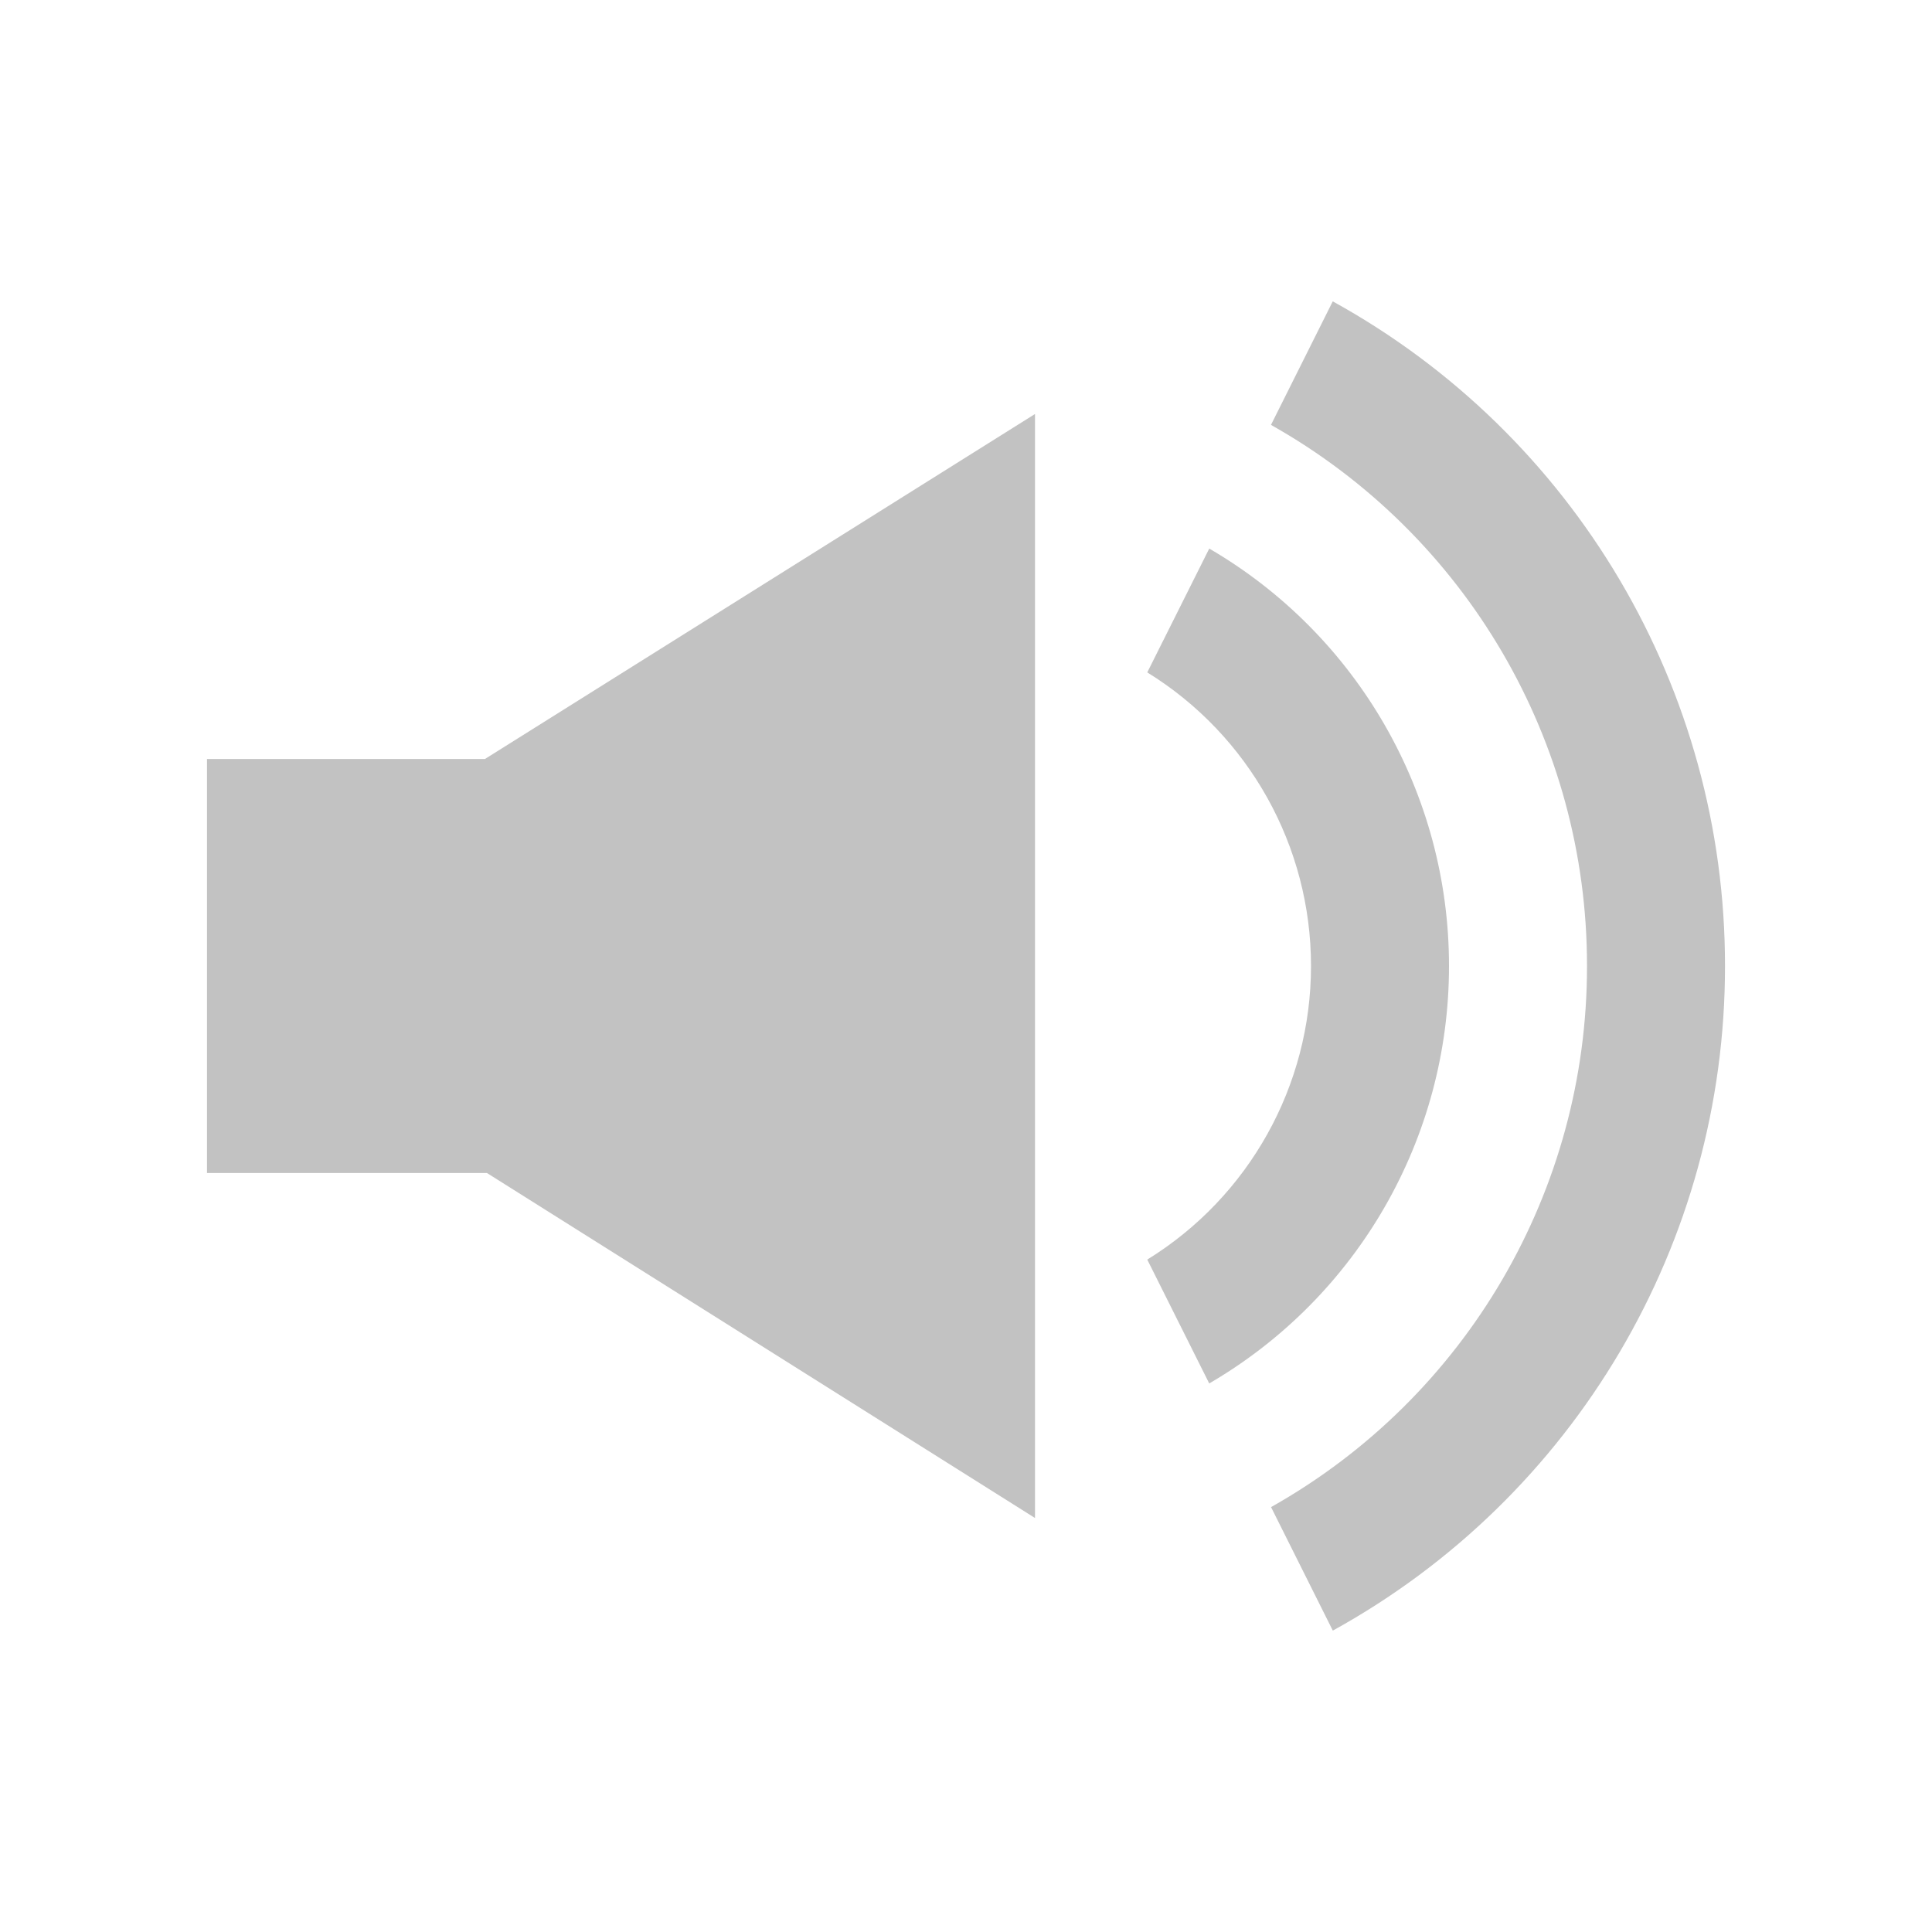
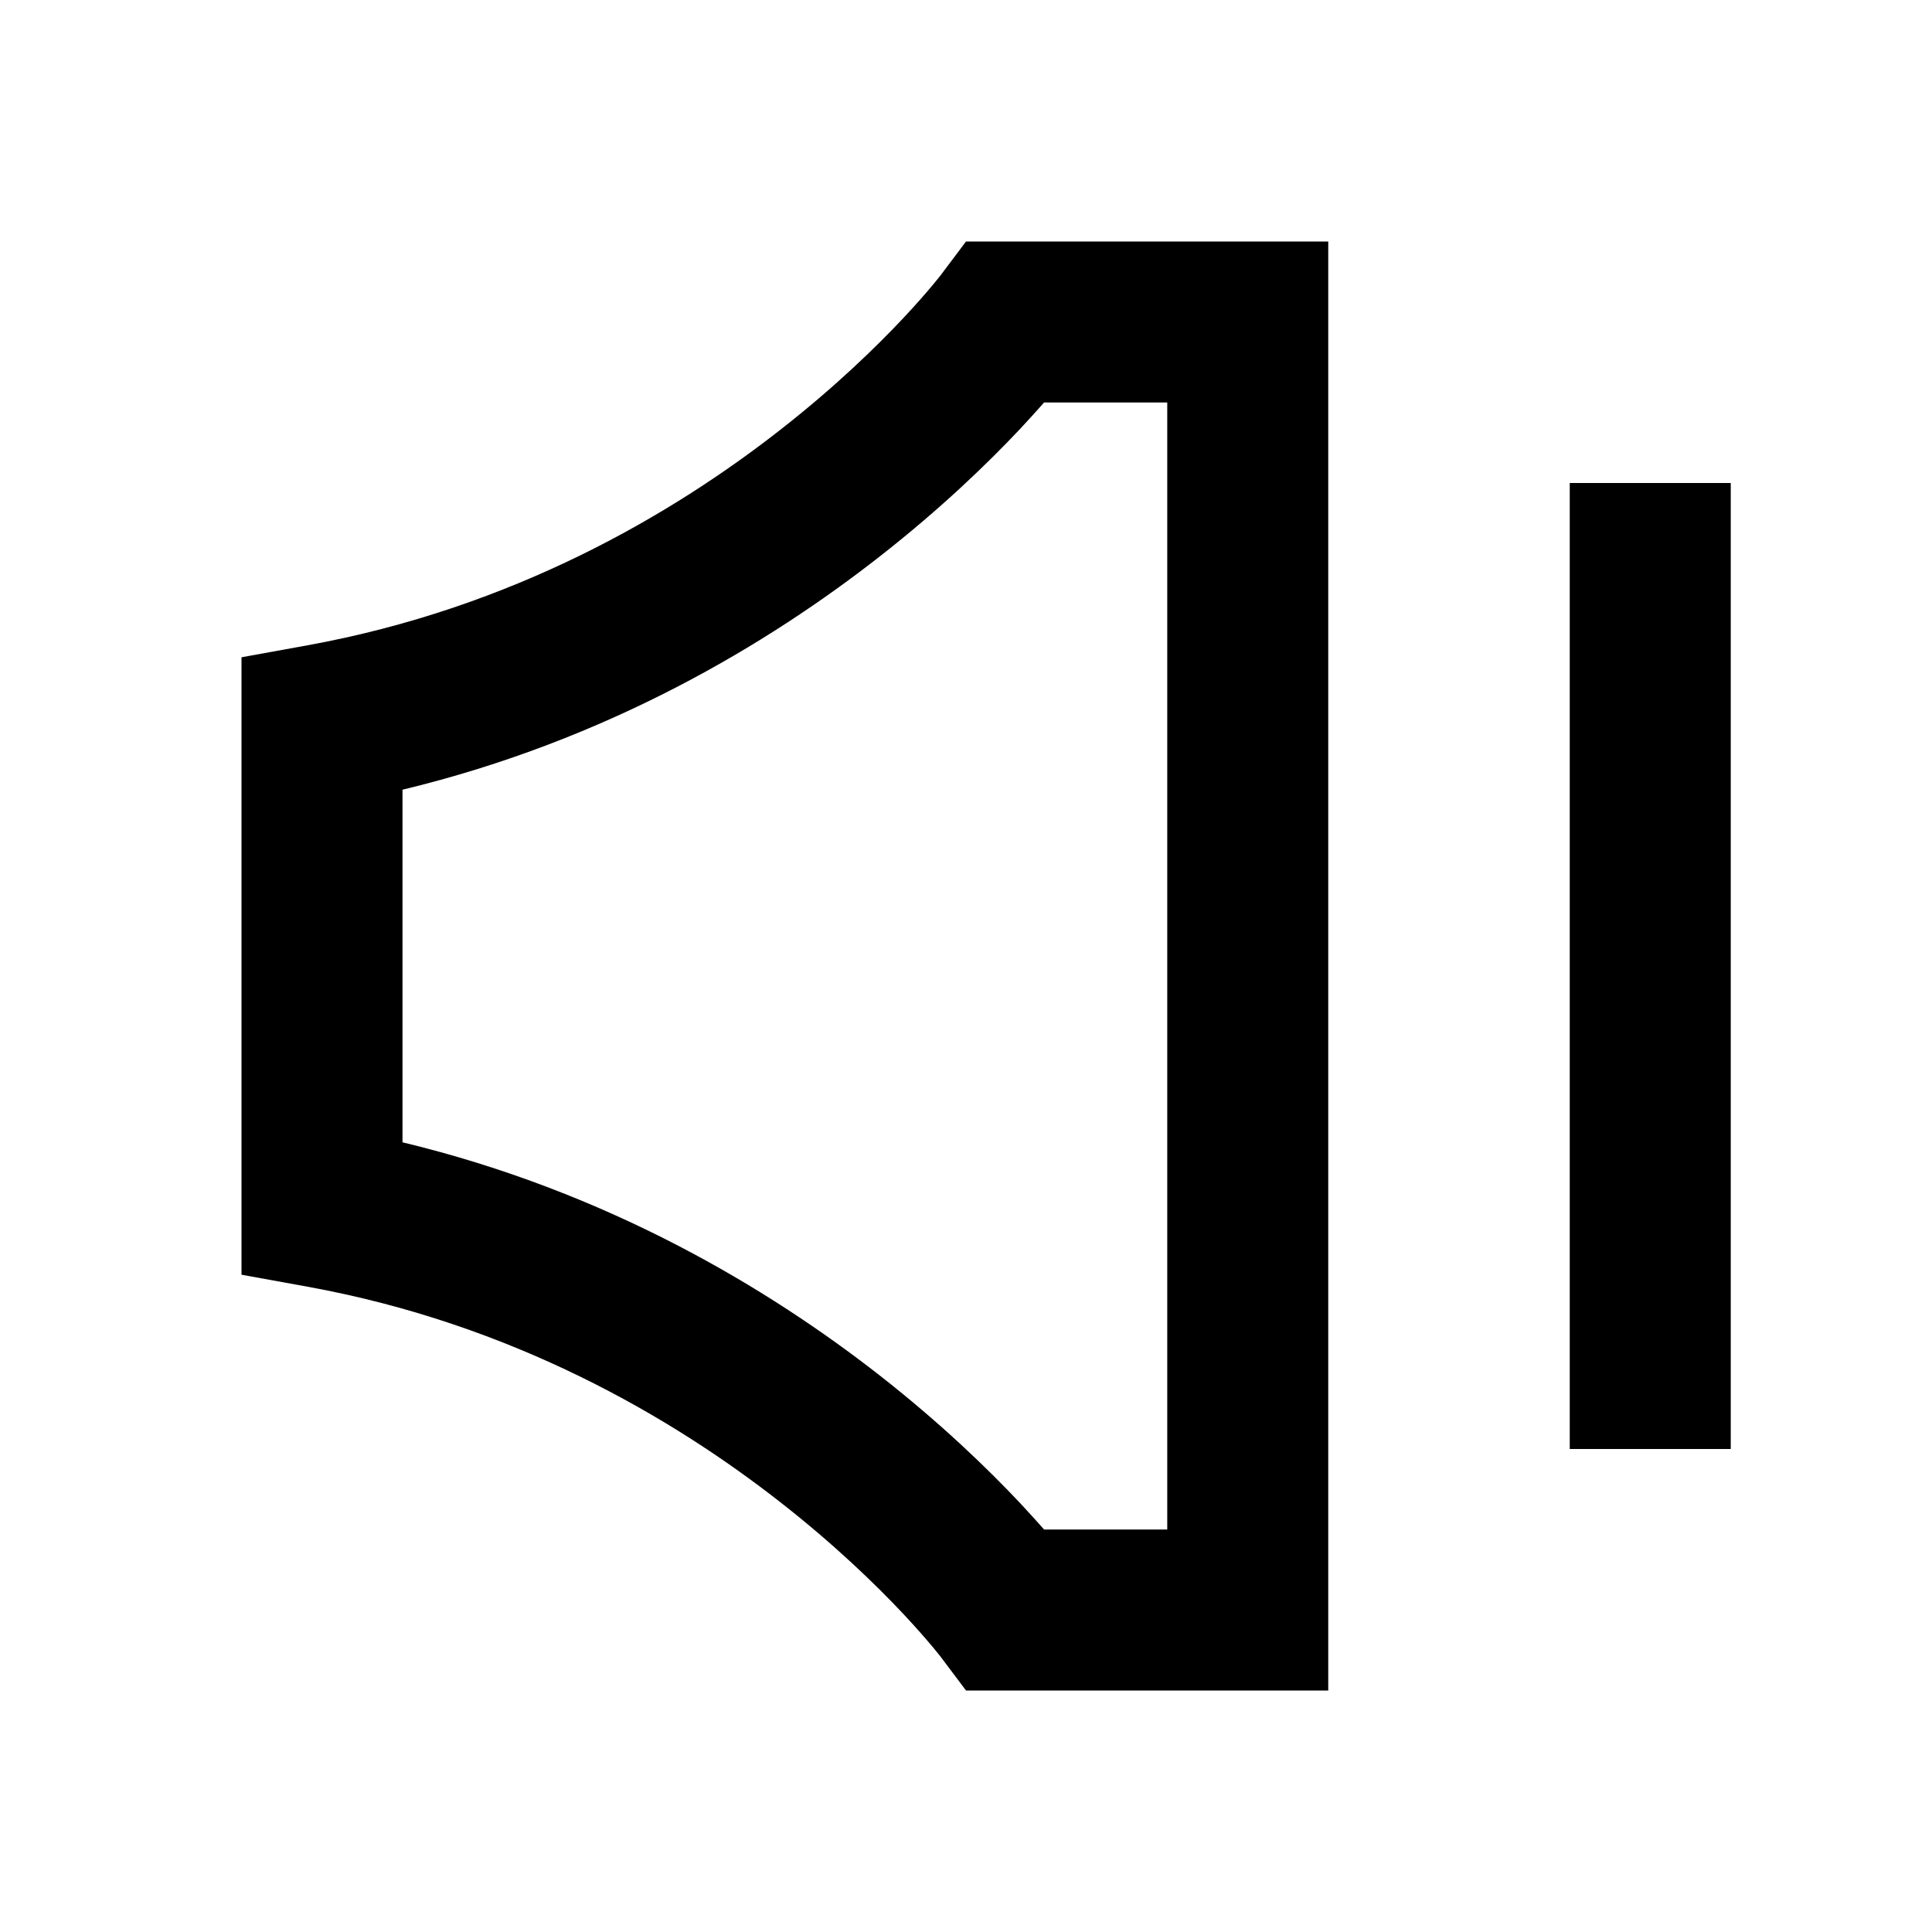
- <svg xmlns="http://www.w3.org/2000/svg" width="28" height="28" version="1.1">
-   <g fill="none" fill-rule="evenodd">
-     <path d="m0 0h28v28h-28z" />
-     <path d="m2 2h24v24h-24z" opacity=".2" />
-     <g fill="#c2c2c2">
-       <path d="m3 17h4.057l7.943 5v-16l-7.972 5h-4.028z" />
-       <path d="m19.316 4.368a10.987 10.987 0 0 1 5.684 9.632 10.988 10.988 0 0 1-5.684 9.632l-0.895-1.79a8.986 8.986 0 0 0 4.579-7.842 8.985 8.985 0 0 0-4.58-7.842l0.895-1.79z" fill-rule="nonzero" />
-       <path d="m17.525 7.95a6.997 6.997 0 0 1 3.475 6.05 6.997 6.997 0 0 1-3.475 6.05l-0.898-1.795a4.997 4.997 0 0 0 2.373-4.255 4.997 4.997 0 0 0-2.373-4.255l0.898-1.794z" fill-rule="nonzero" />
-     </g>
-   </g>
+ <svg xmlns="http://www.w3.org/2000/svg" viewBox="0 0 24 24" fill="none">
+   <path fill-rule="evenodd" clip-rule="evenodd" d="M12.5 3H12L11.701 3.398L11.701 3.398L11.701 3.398L11.7 3.399L11.698 3.402L11.68 3.426C11.662 3.448 11.633 3.485 11.592 3.534C11.511 3.631 11.386 3.776 11.217 3.956C10.878 4.316 10.369 4.811 9.696 5.337C8.349 6.392 6.37 7.553 3.821 8.016L3 8.165V9V15V15.835L3.821 15.984C6.37 16.447 8.349 17.608 9.696 18.663C10.369 19.189 10.878 19.684 11.217 20.044C11.386 20.224 11.511 20.369 11.592 20.466C11.633 20.515 11.662 20.552 11.68 20.574L11.698 20.598L11.7 20.6L11.7 20.601L11.701 20.601L11.701 20.602L11.701 20.602L12 21H12.5H15.5H16.5V20V4V3H15.5H12.5ZM12.674 5.326C12.788 5.204 12.886 5.095 12.97 5H14.5V19H12.97C12.886 18.905 12.788 18.796 12.674 18.674C12.278 18.253 11.694 17.686 10.929 17.087C9.546 16.006 7.554 14.805 5 14.19V9.81C7.554 9.195 9.546 7.995 10.929 6.912C11.694 6.314 12.278 5.747 12.674 5.326ZM19.5 6V18H21.5V6H19.5Z" fill="rgb(0,0,0)" />
</svg>
